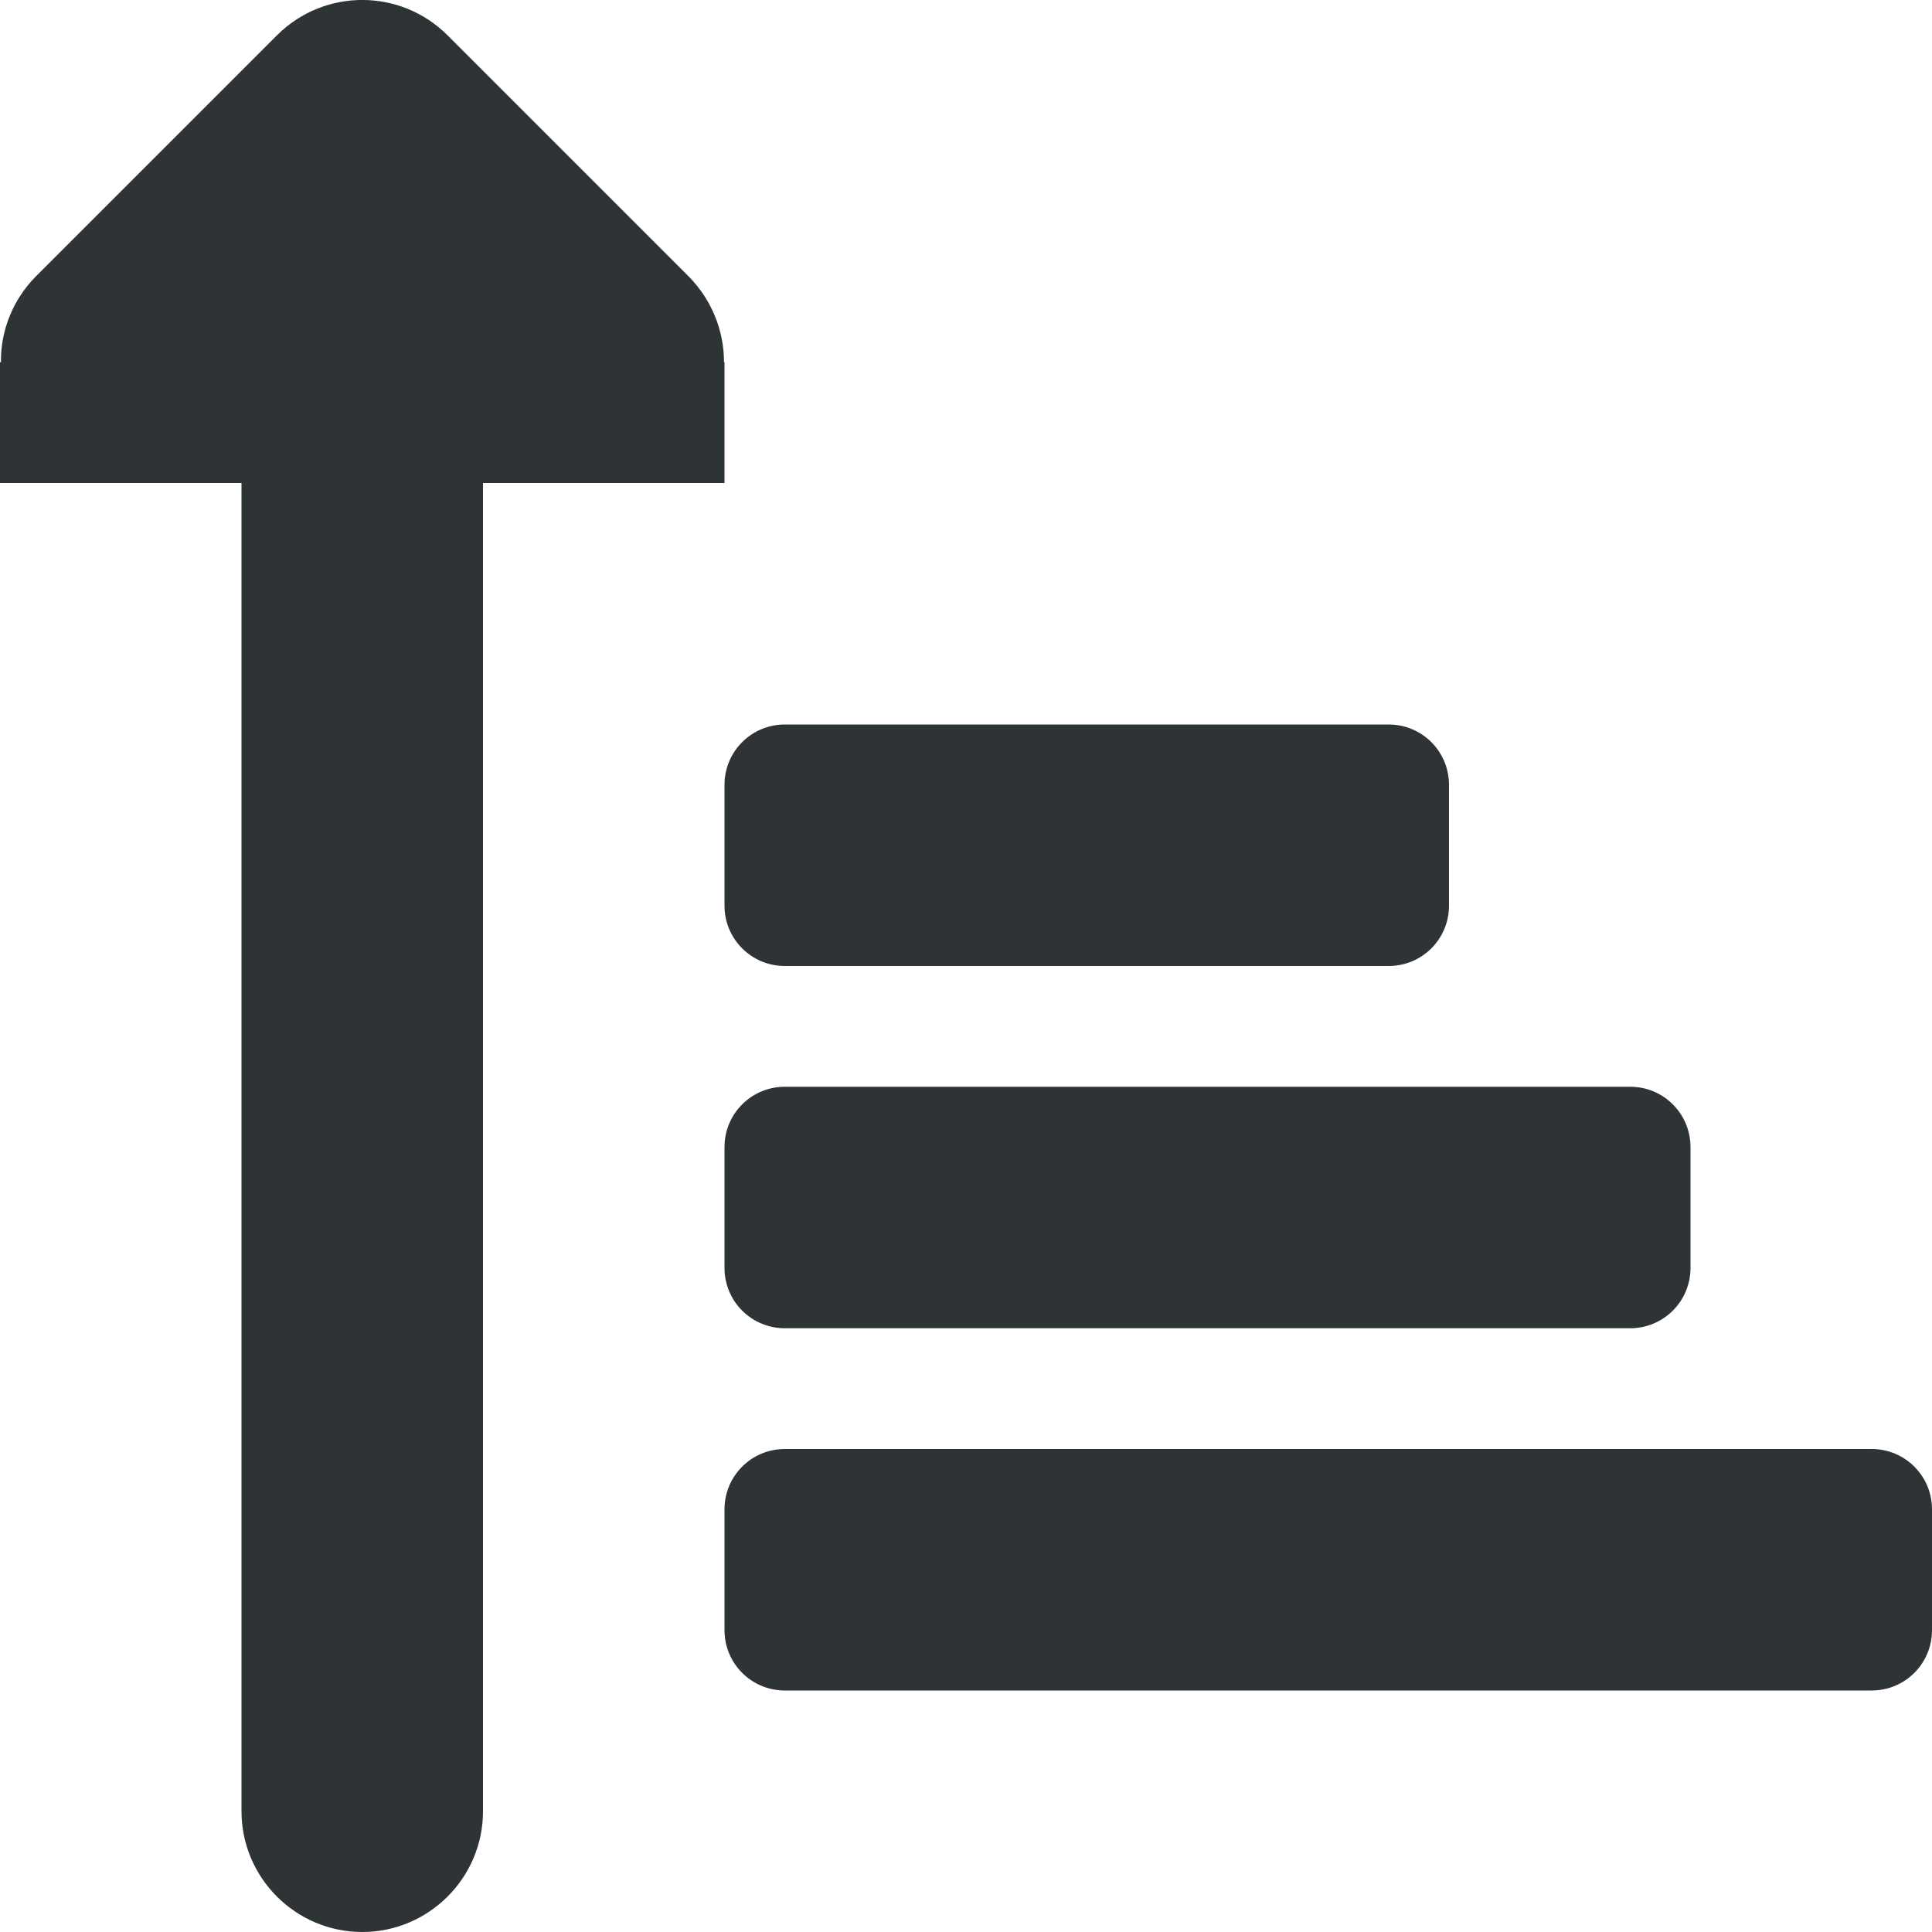
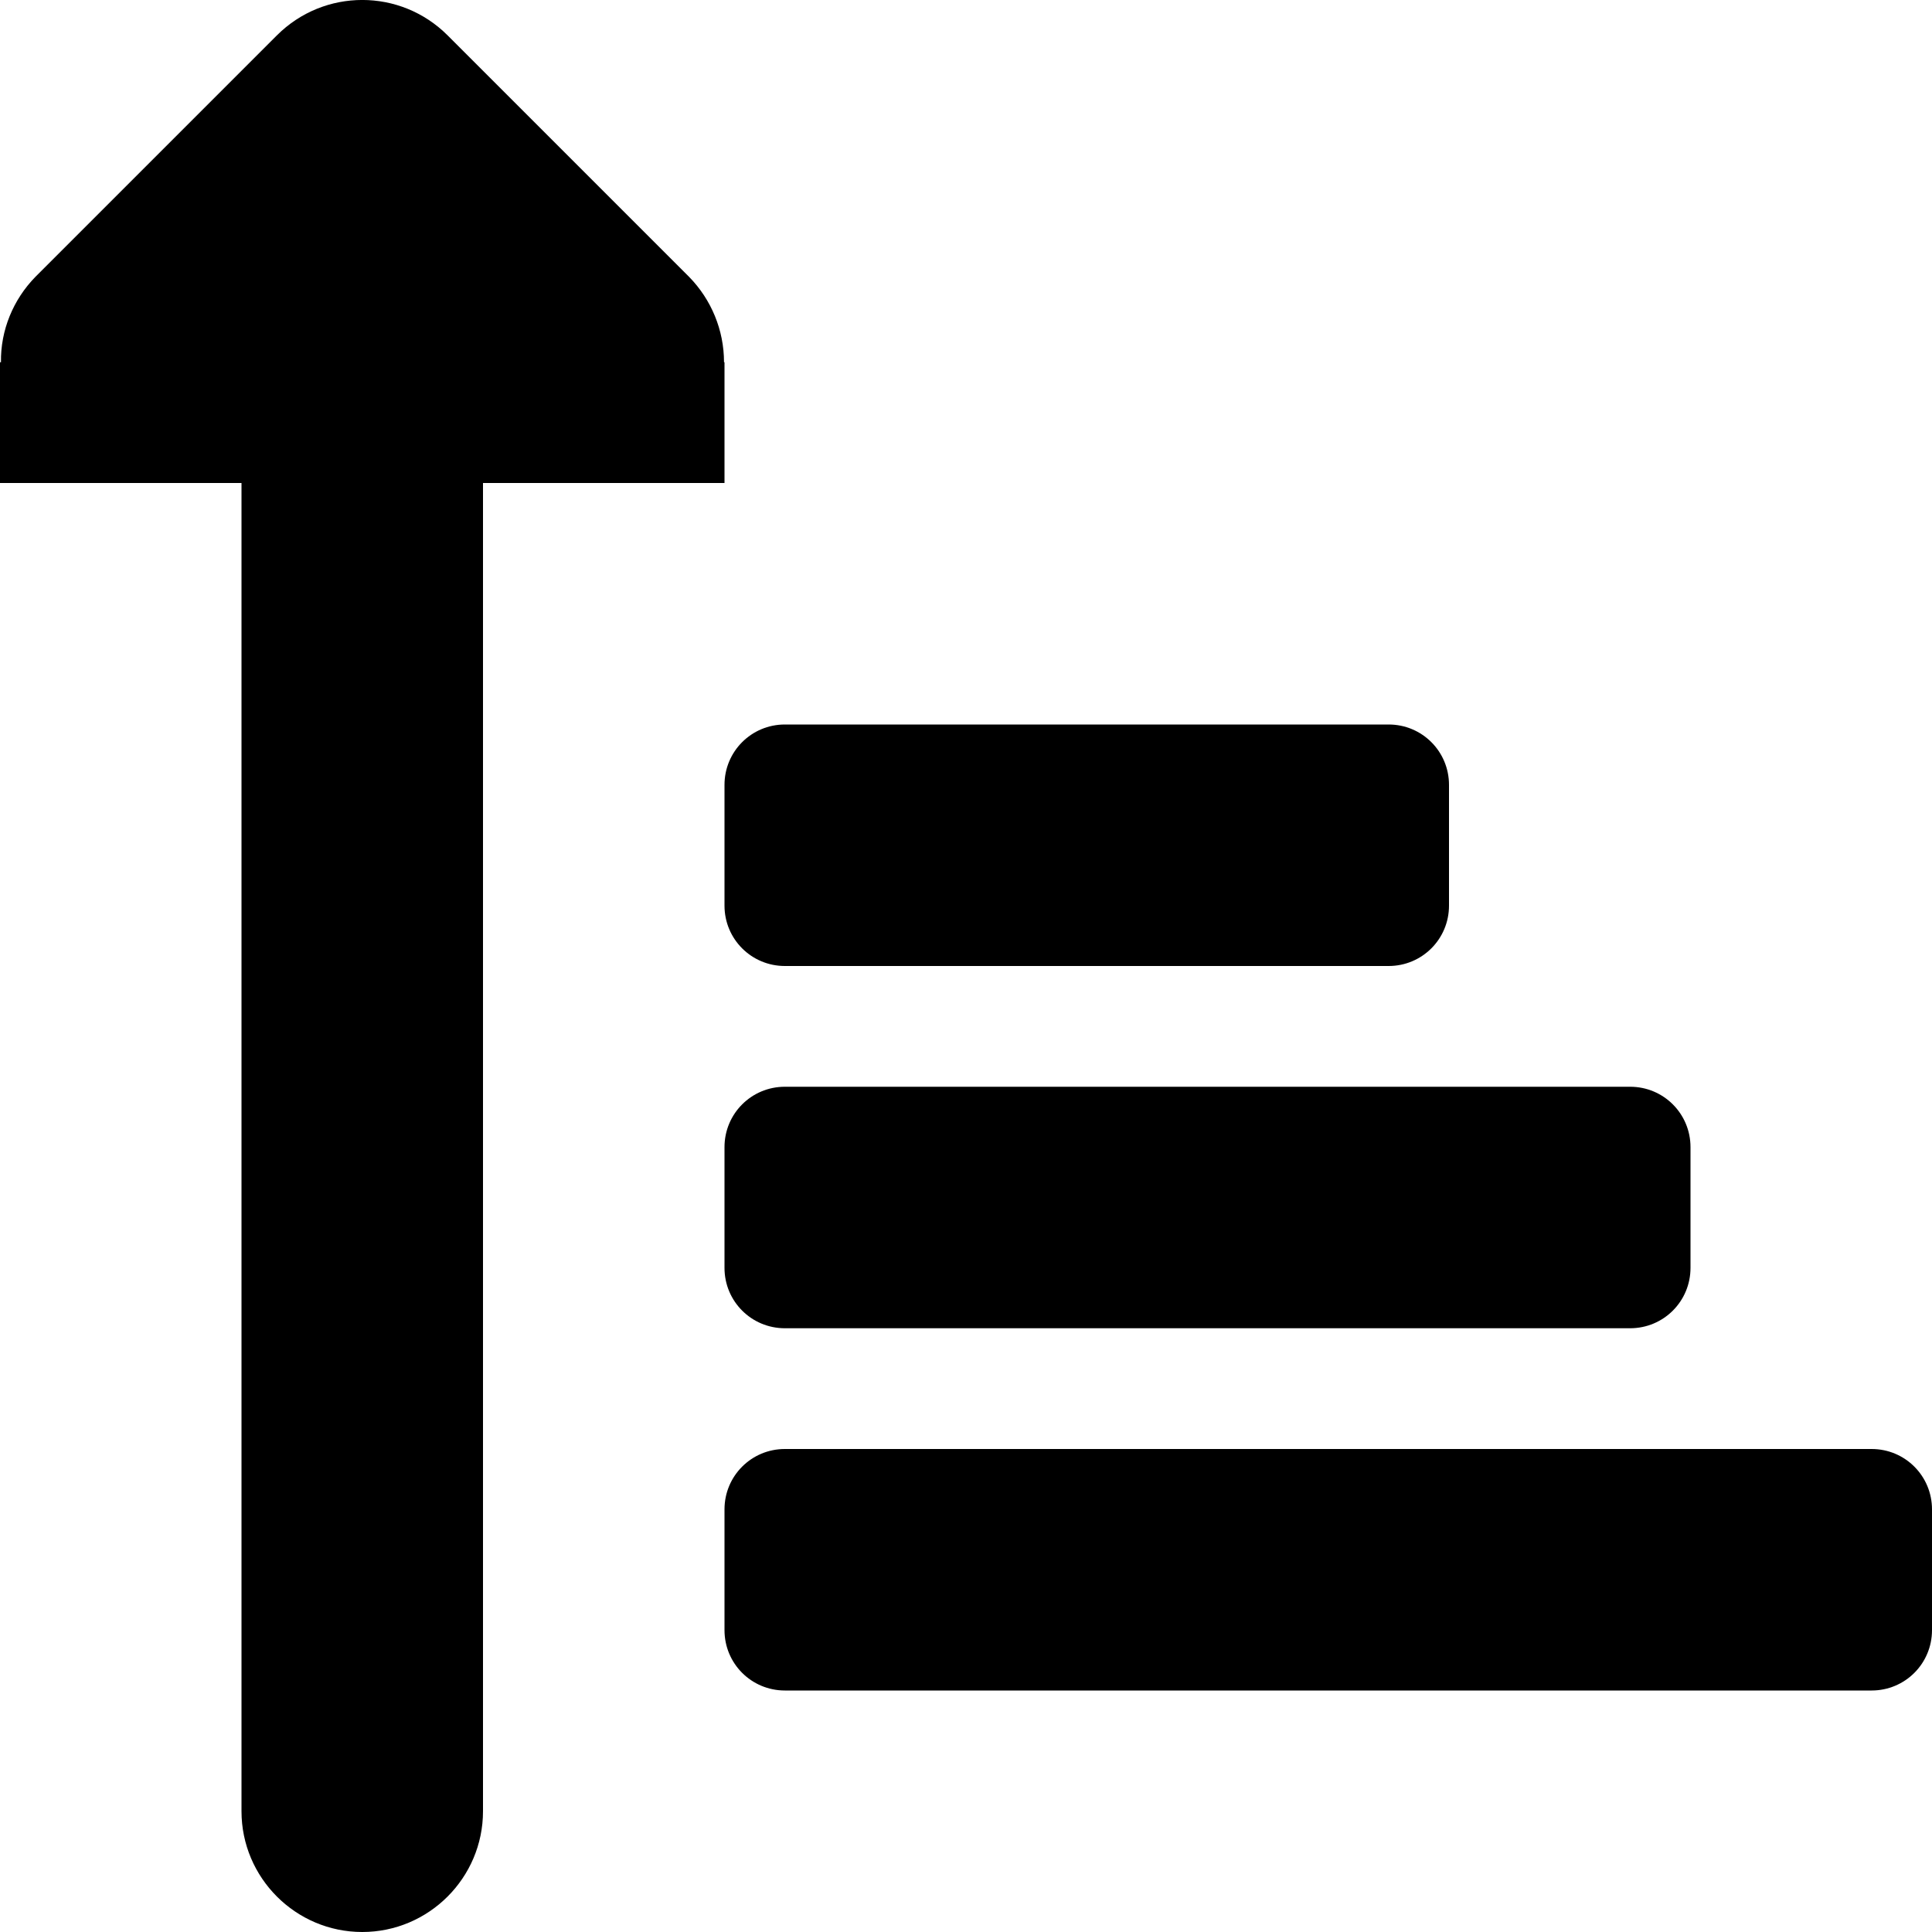
<svg xmlns="http://www.w3.org/2000/svg" height="16px" viewBox="0 0 16 16" width="16px">
-   <g fill="#2e3436">
+   <g fill="currentColor">
    <path d="m 6.5 6 c -0.277 0 -0.5 0.223 -0.5 0.5 v 1 c 0 0.277 0.223 0.5 0.5 0.5 h 5 c 0.277 0 0.5 -0.223 0.5 -0.5 v -1 c 0 -0.277 -0.223 -0.5 -0.5 -0.5 z m 0 3 c -0.277 0 -0.5 0.223 -0.5 0.5 v 1 c 0 0.277 0.223 0.5 0.5 0.5 h 7 c 0.277 0 0.5 -0.223 0.5 -0.5 v -1 c 0 -0.277 -0.223 -0.5 -0.5 -0.5 z m 0 3 c -0.277 0 -0.5 0.223 -0.5 0.5 v 1 c 0 0.277 0.223 0.5 0.5 0.5 h 9 c 0.277 0 0.5 -0.223 0.5 -0.5 v -1 c 0 -0.277 -0.223 -0.5 -0.5 -0.5 z m 0 0" />
    <path d="m 3 16 c -0.551 0 -1 -0.449 -1 -1 v -11 h -2 v -1 h 0.008 c -0.004 -0.266 0.102 -0.52 0.285 -0.707 l 2 -2 c 0.391 -0.391 1.023 -0.391 1.414 0 l 2 2 c 0.184 0.188 0.289 0.441 0.289 0.707 h 0.004 v 1 h -2 v 11 c 0 0.551 -0.449 1 -1 1 z m 0 0" />
  </g>
</svg>
